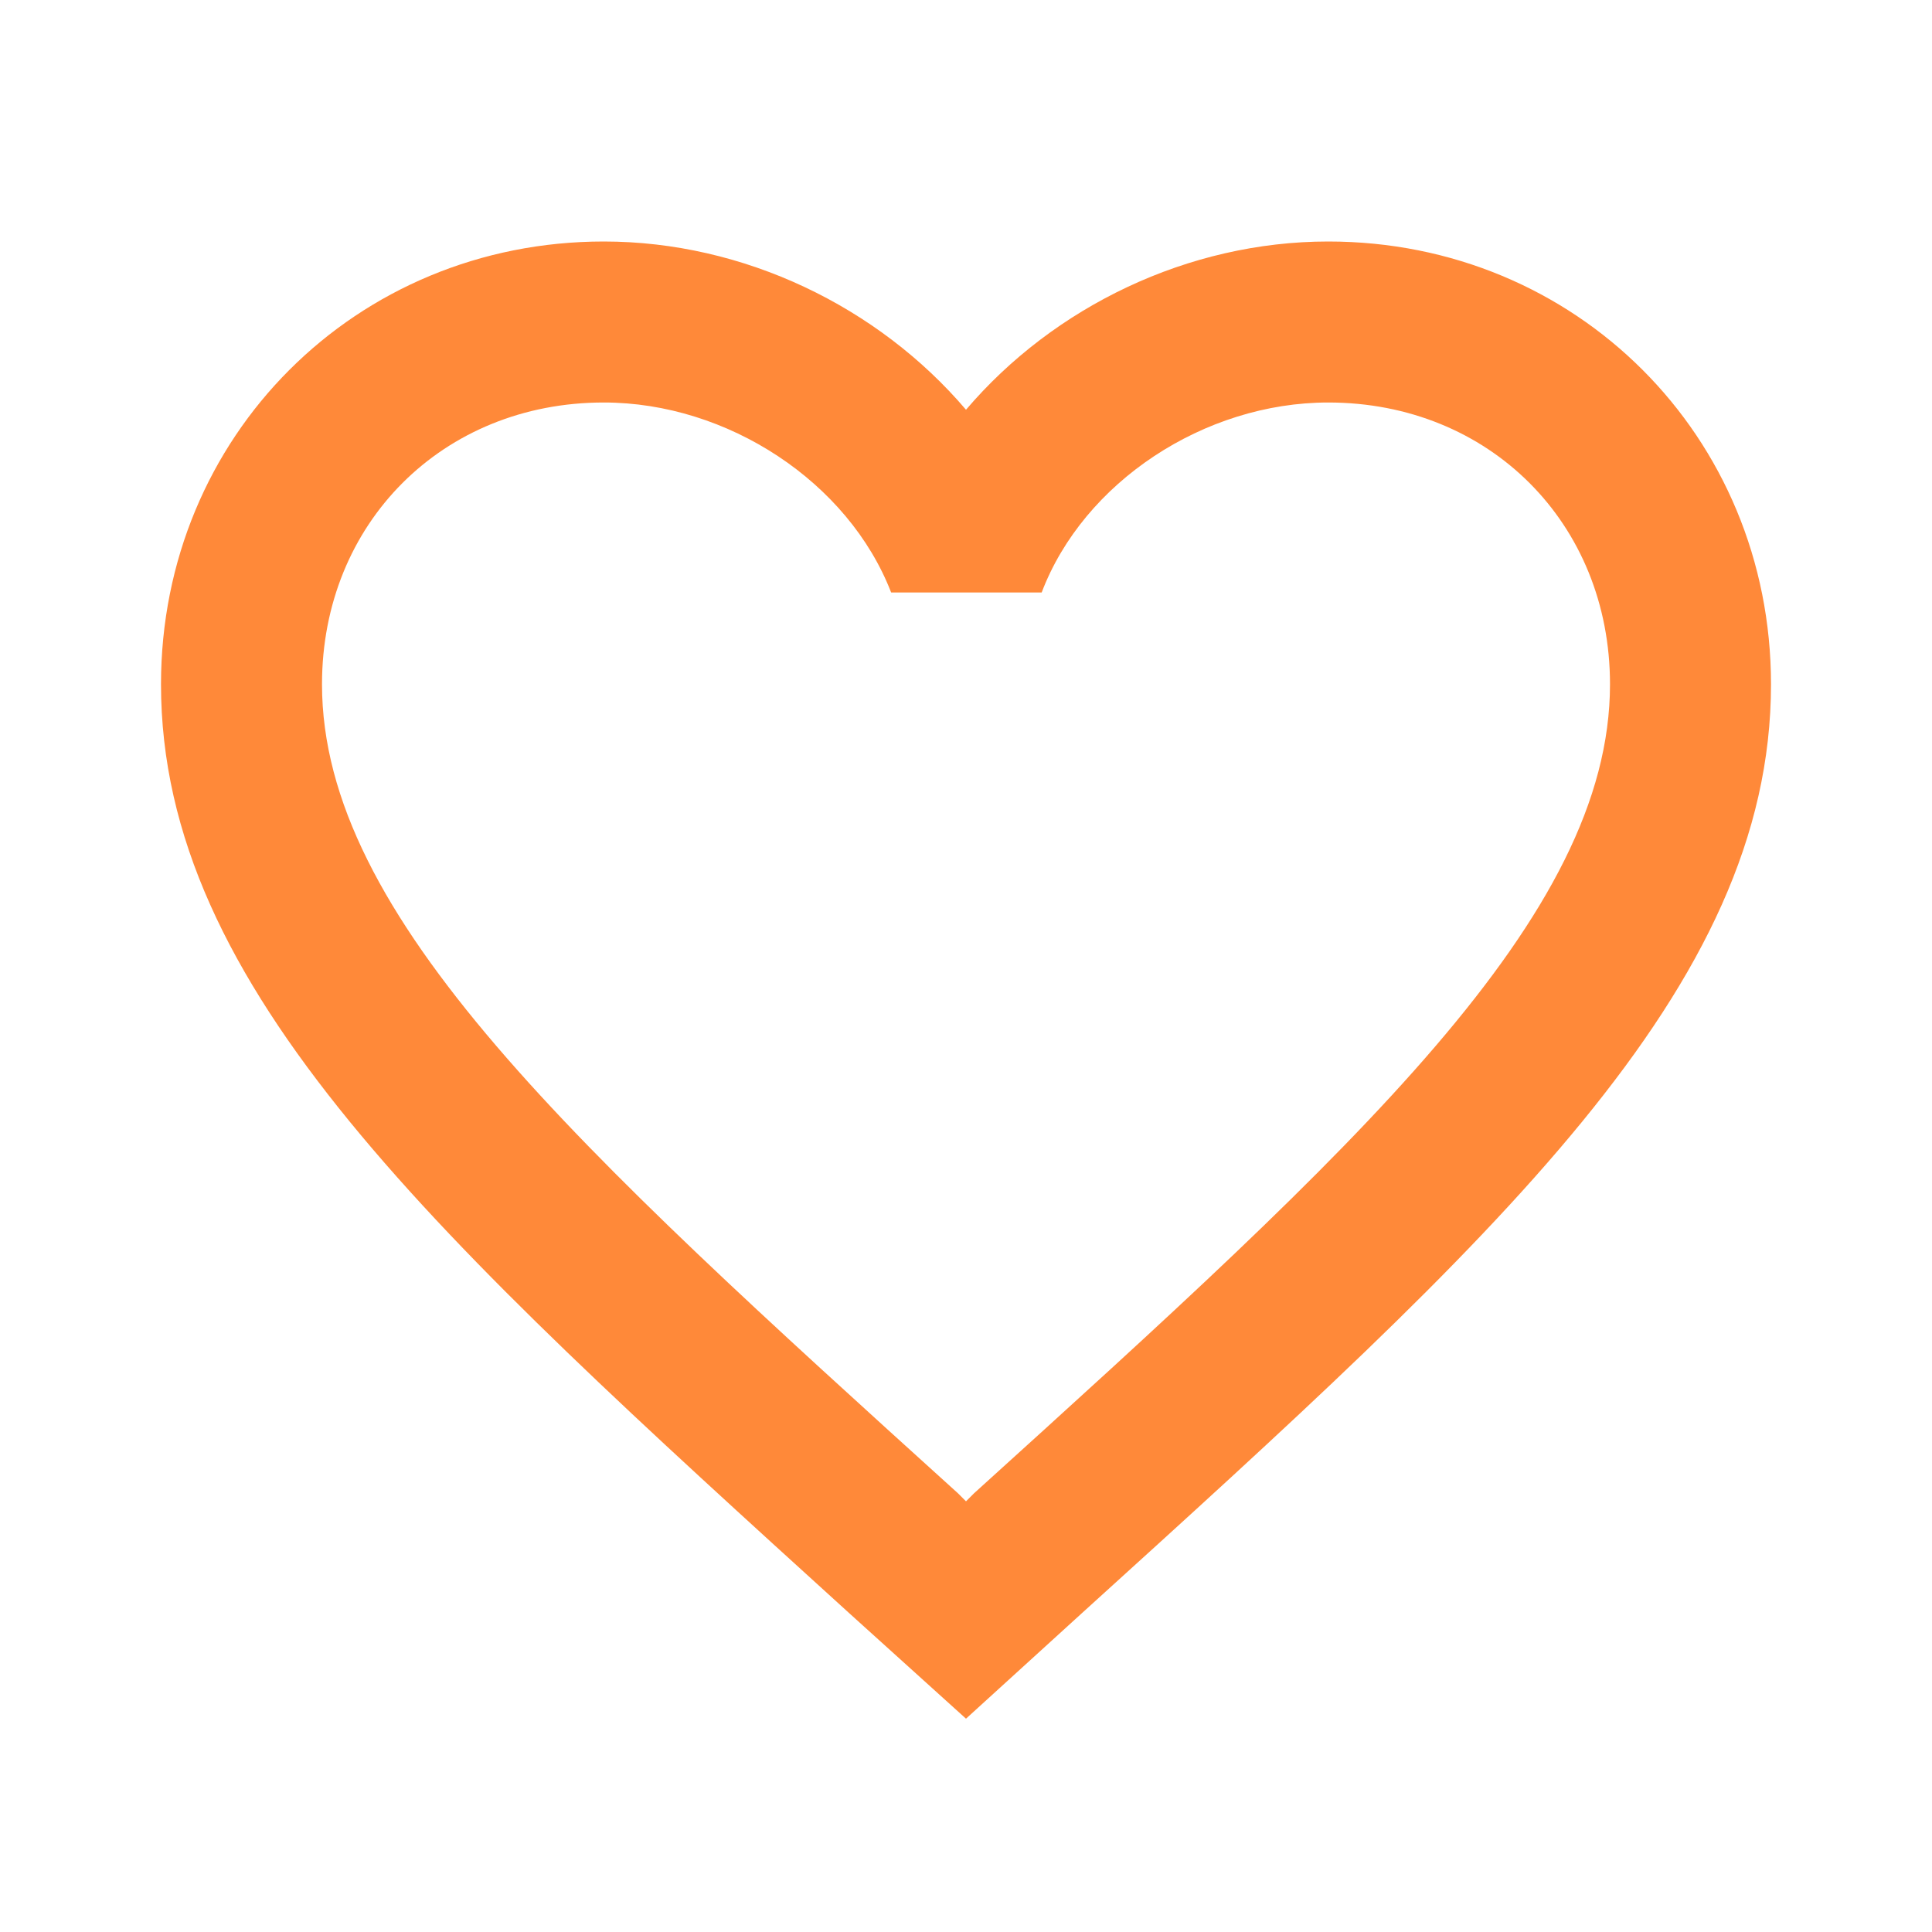
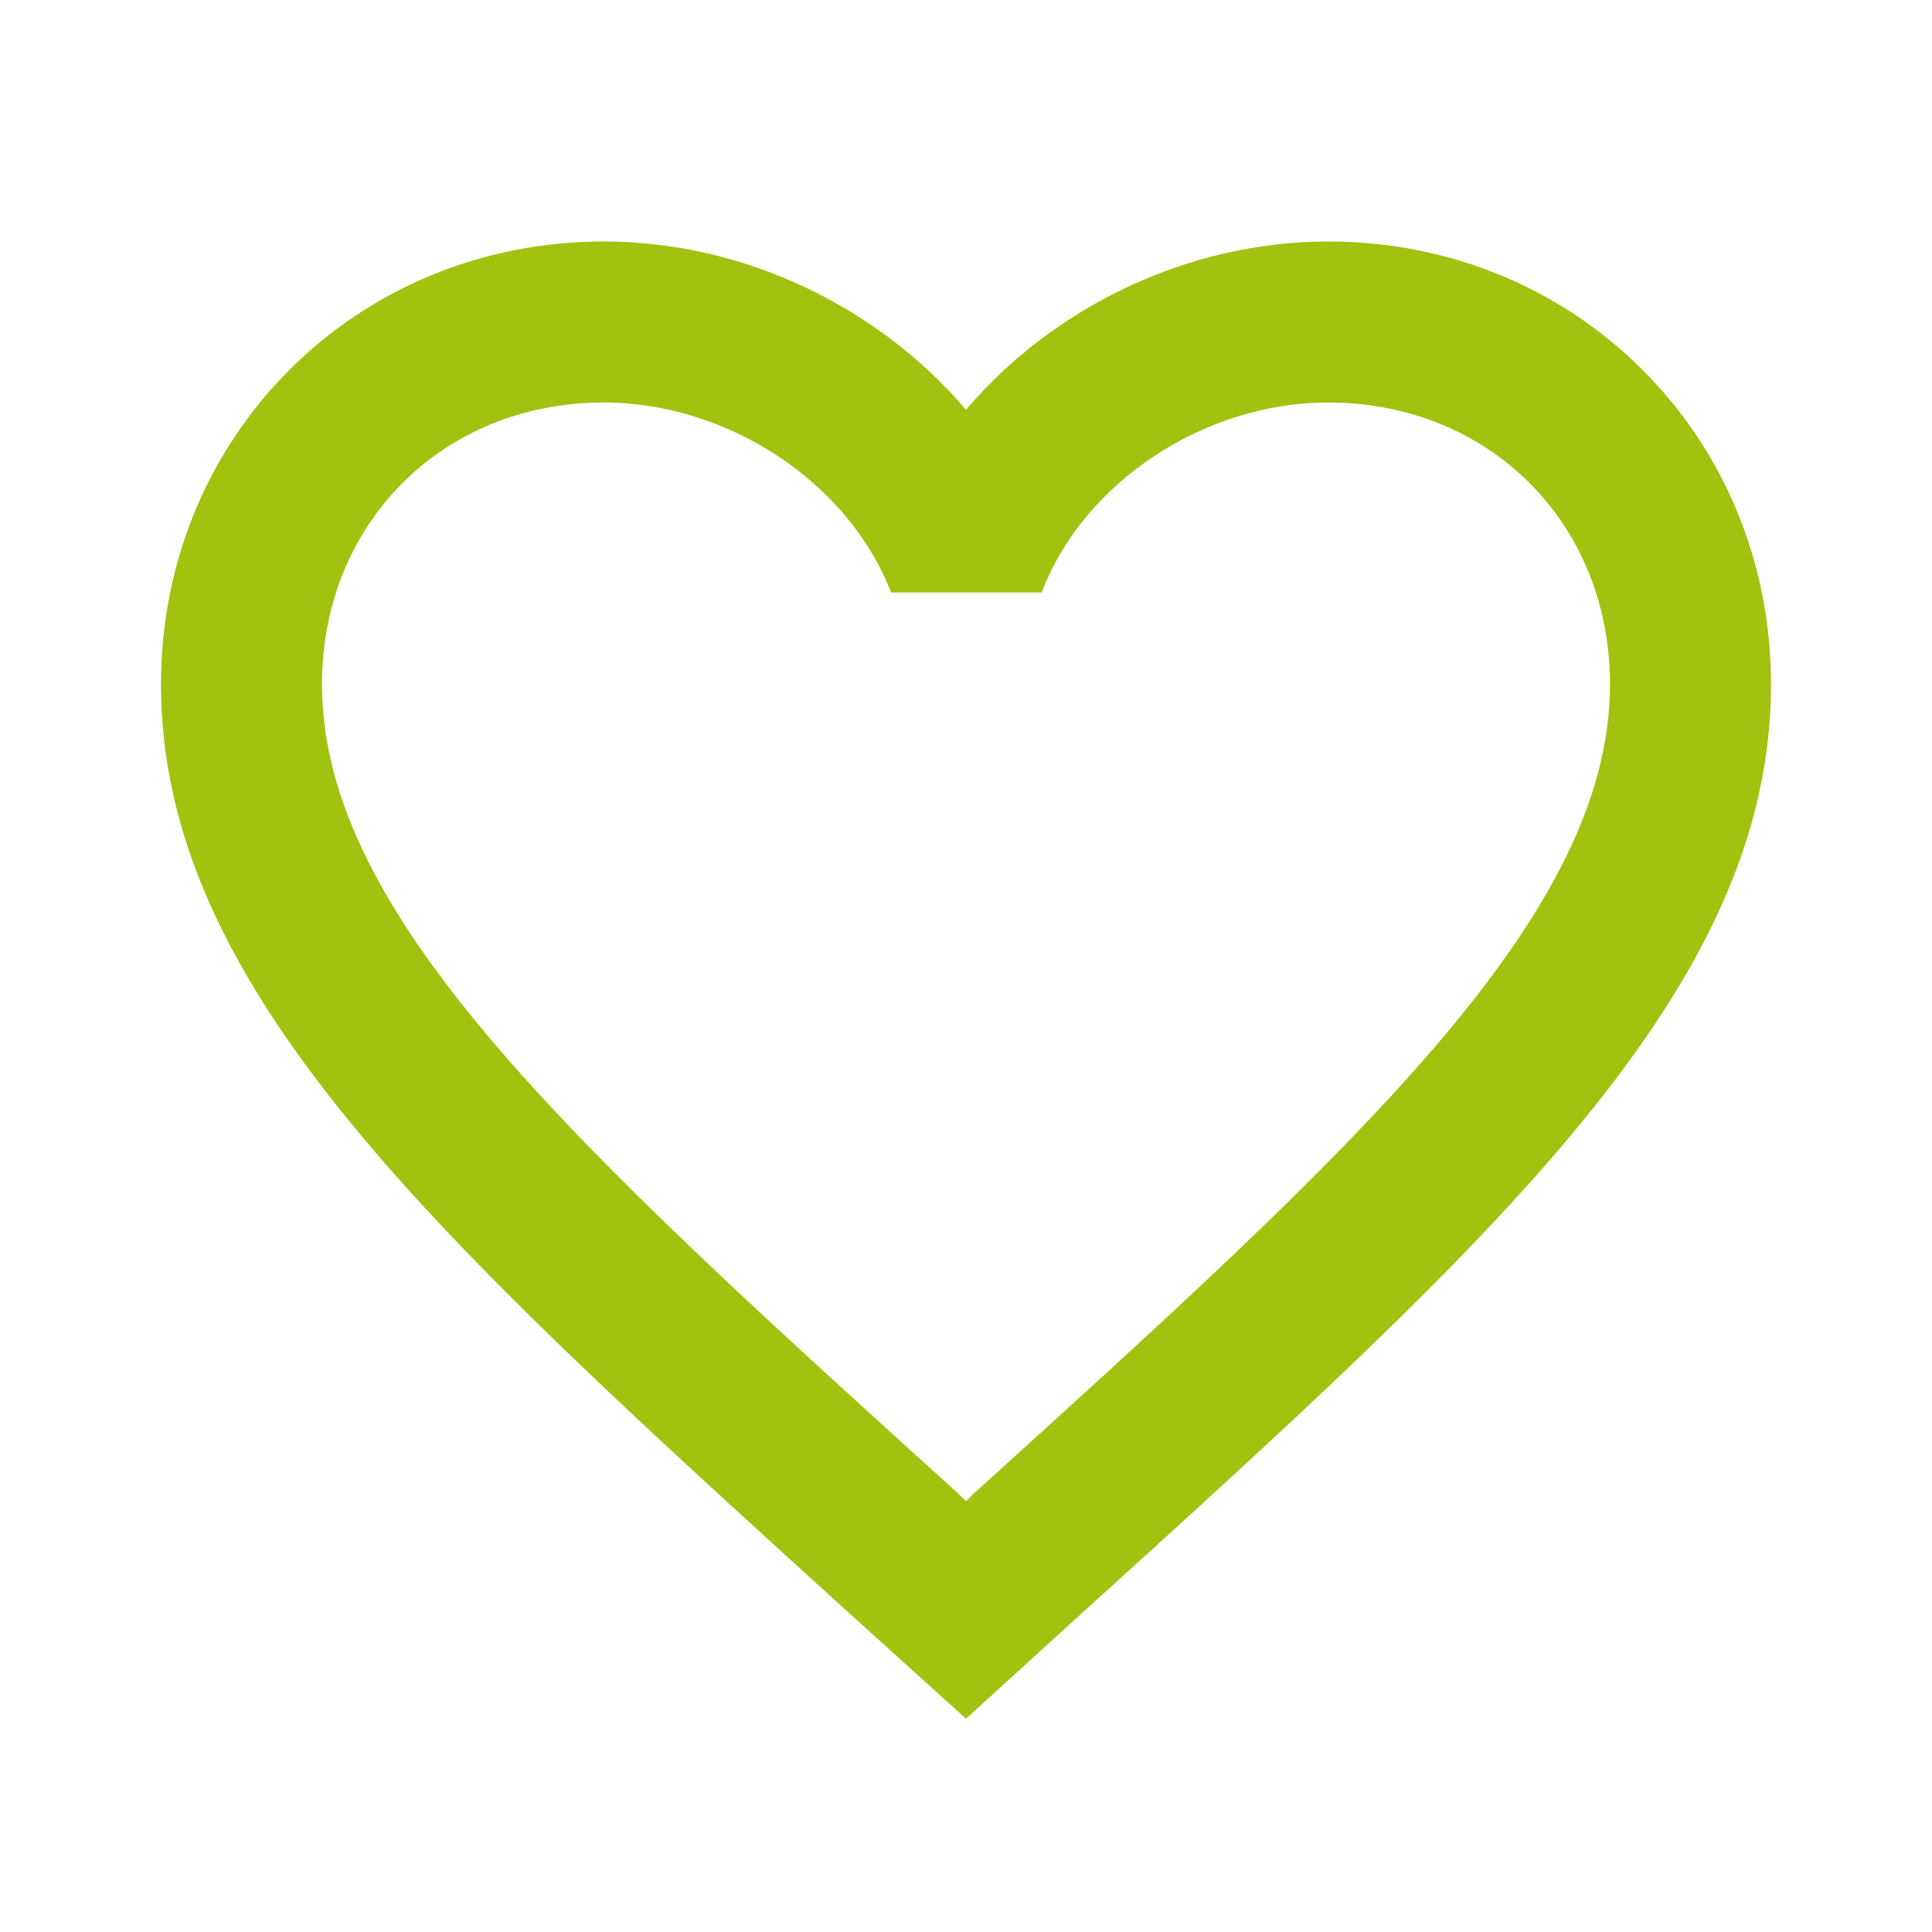
<svg xmlns="http://www.w3.org/2000/svg" height="24" viewBox="0 0 24 24" width="24">
  <path d="M0 0h24v24H0z" fill="none" />
-   <path style="fill:#ff8939" d="M16.5 3c-1.74 0-3.41.81-4.5 2.09C10.91 3.81 9.24 3 7.5 3 4.42 3 2 5.42 2 8.5c0 3.78 3.4 6.86 8.55 11.54L12 21.35l1.45-1.32C18.6 15.36 22 12.28 22 8.5 22 5.42 19.58 3 16.5 3zm-4.4 15.55l-.1.1-.1-.1C7.14 14.24 4 11.39 4 8.5 4 6.5 5.5 5 7.5 5c1.54 0 3.04.99 3.57 2.36h1.87C13.46 5.99 14.96 5 16.5 5c2 0 3.5 1.5 3.5 3.5 0 2.89-3.14 5.74-7.9 10.05z" />
+   <path style="fill:#A1C20E" d="M16.5 3c-1.74 0-3.41.81-4.5 2.09C10.91 3.81 9.24 3 7.5 3 4.42 3 2 5.42 2 8.5c0 3.78 3.4 6.86 8.55 11.54L12 21.35l1.45-1.32C18.6 15.36 22 12.28 22 8.5 22 5.42 19.58 3 16.5 3zm-4.4 15.55l-.1.1-.1-.1C7.14 14.24 4 11.39 4 8.5 4 6.5 5.5 5 7.5 5c1.54 0 3.04.99 3.57 2.36h1.87C13.46 5.99 14.96 5 16.5 5c2 0 3.5 1.5 3.5 3.5 0 2.89-3.14 5.74-7.9 10.05z" />
</svg>
